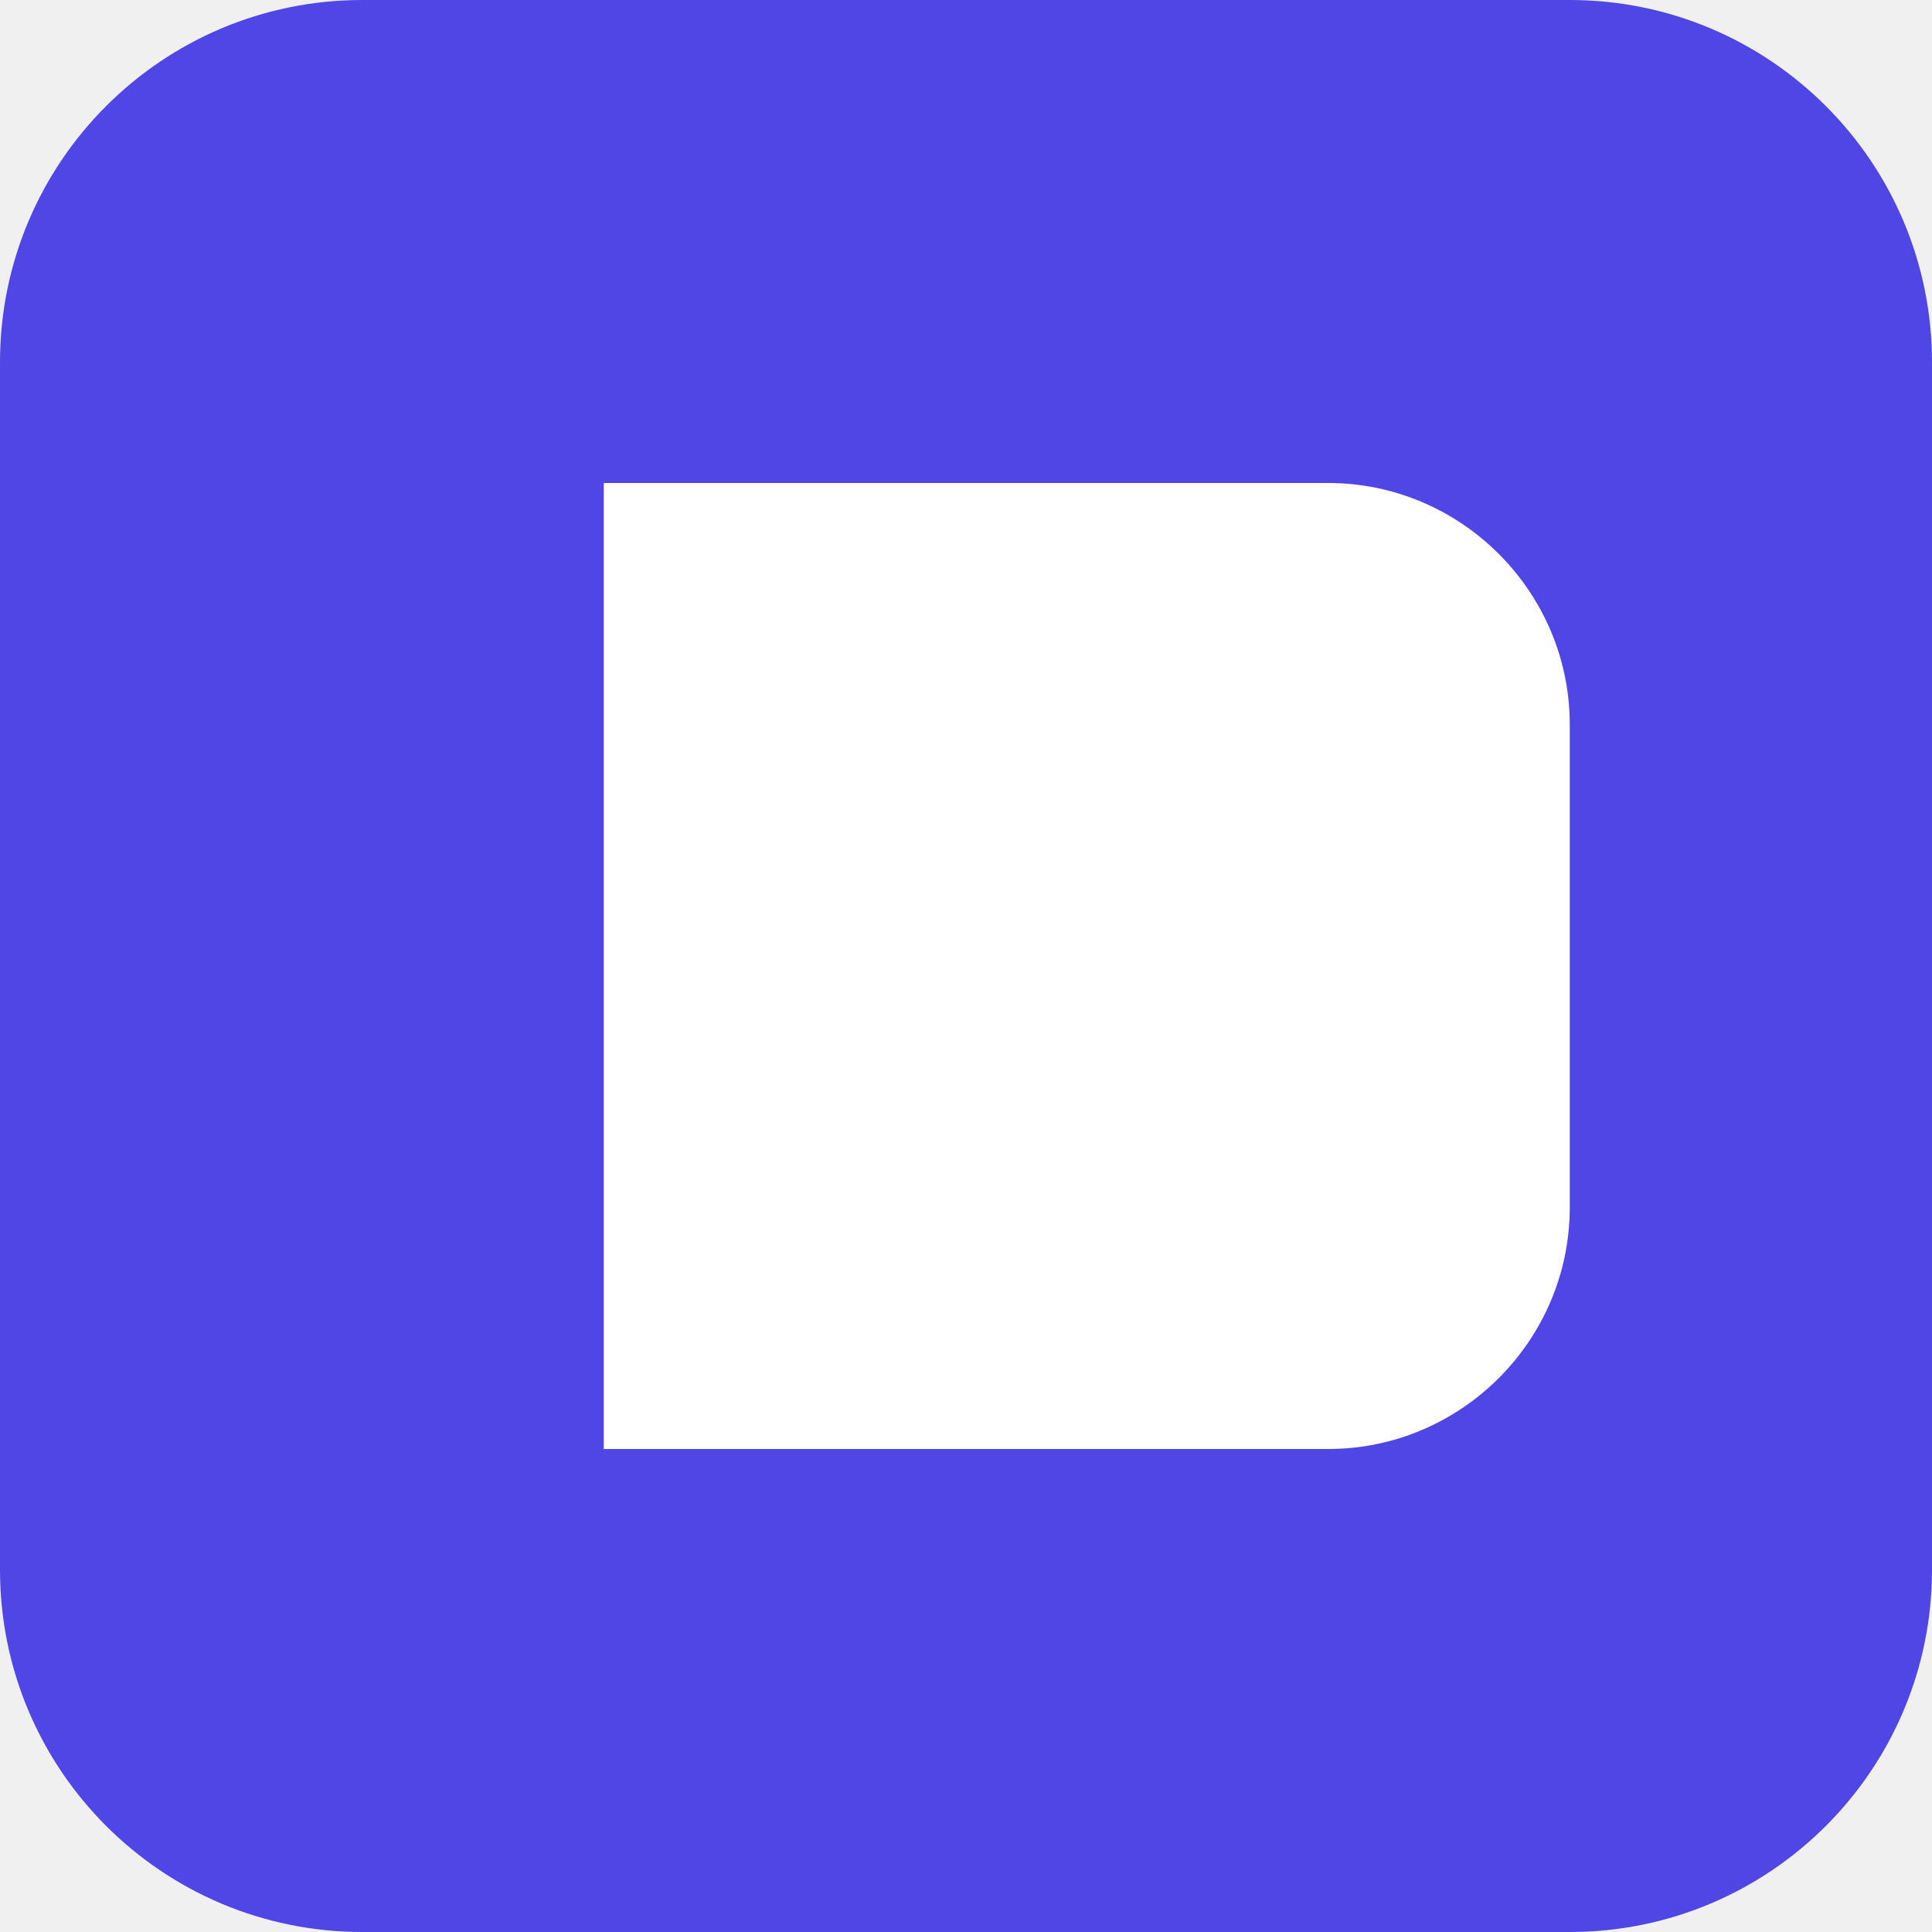
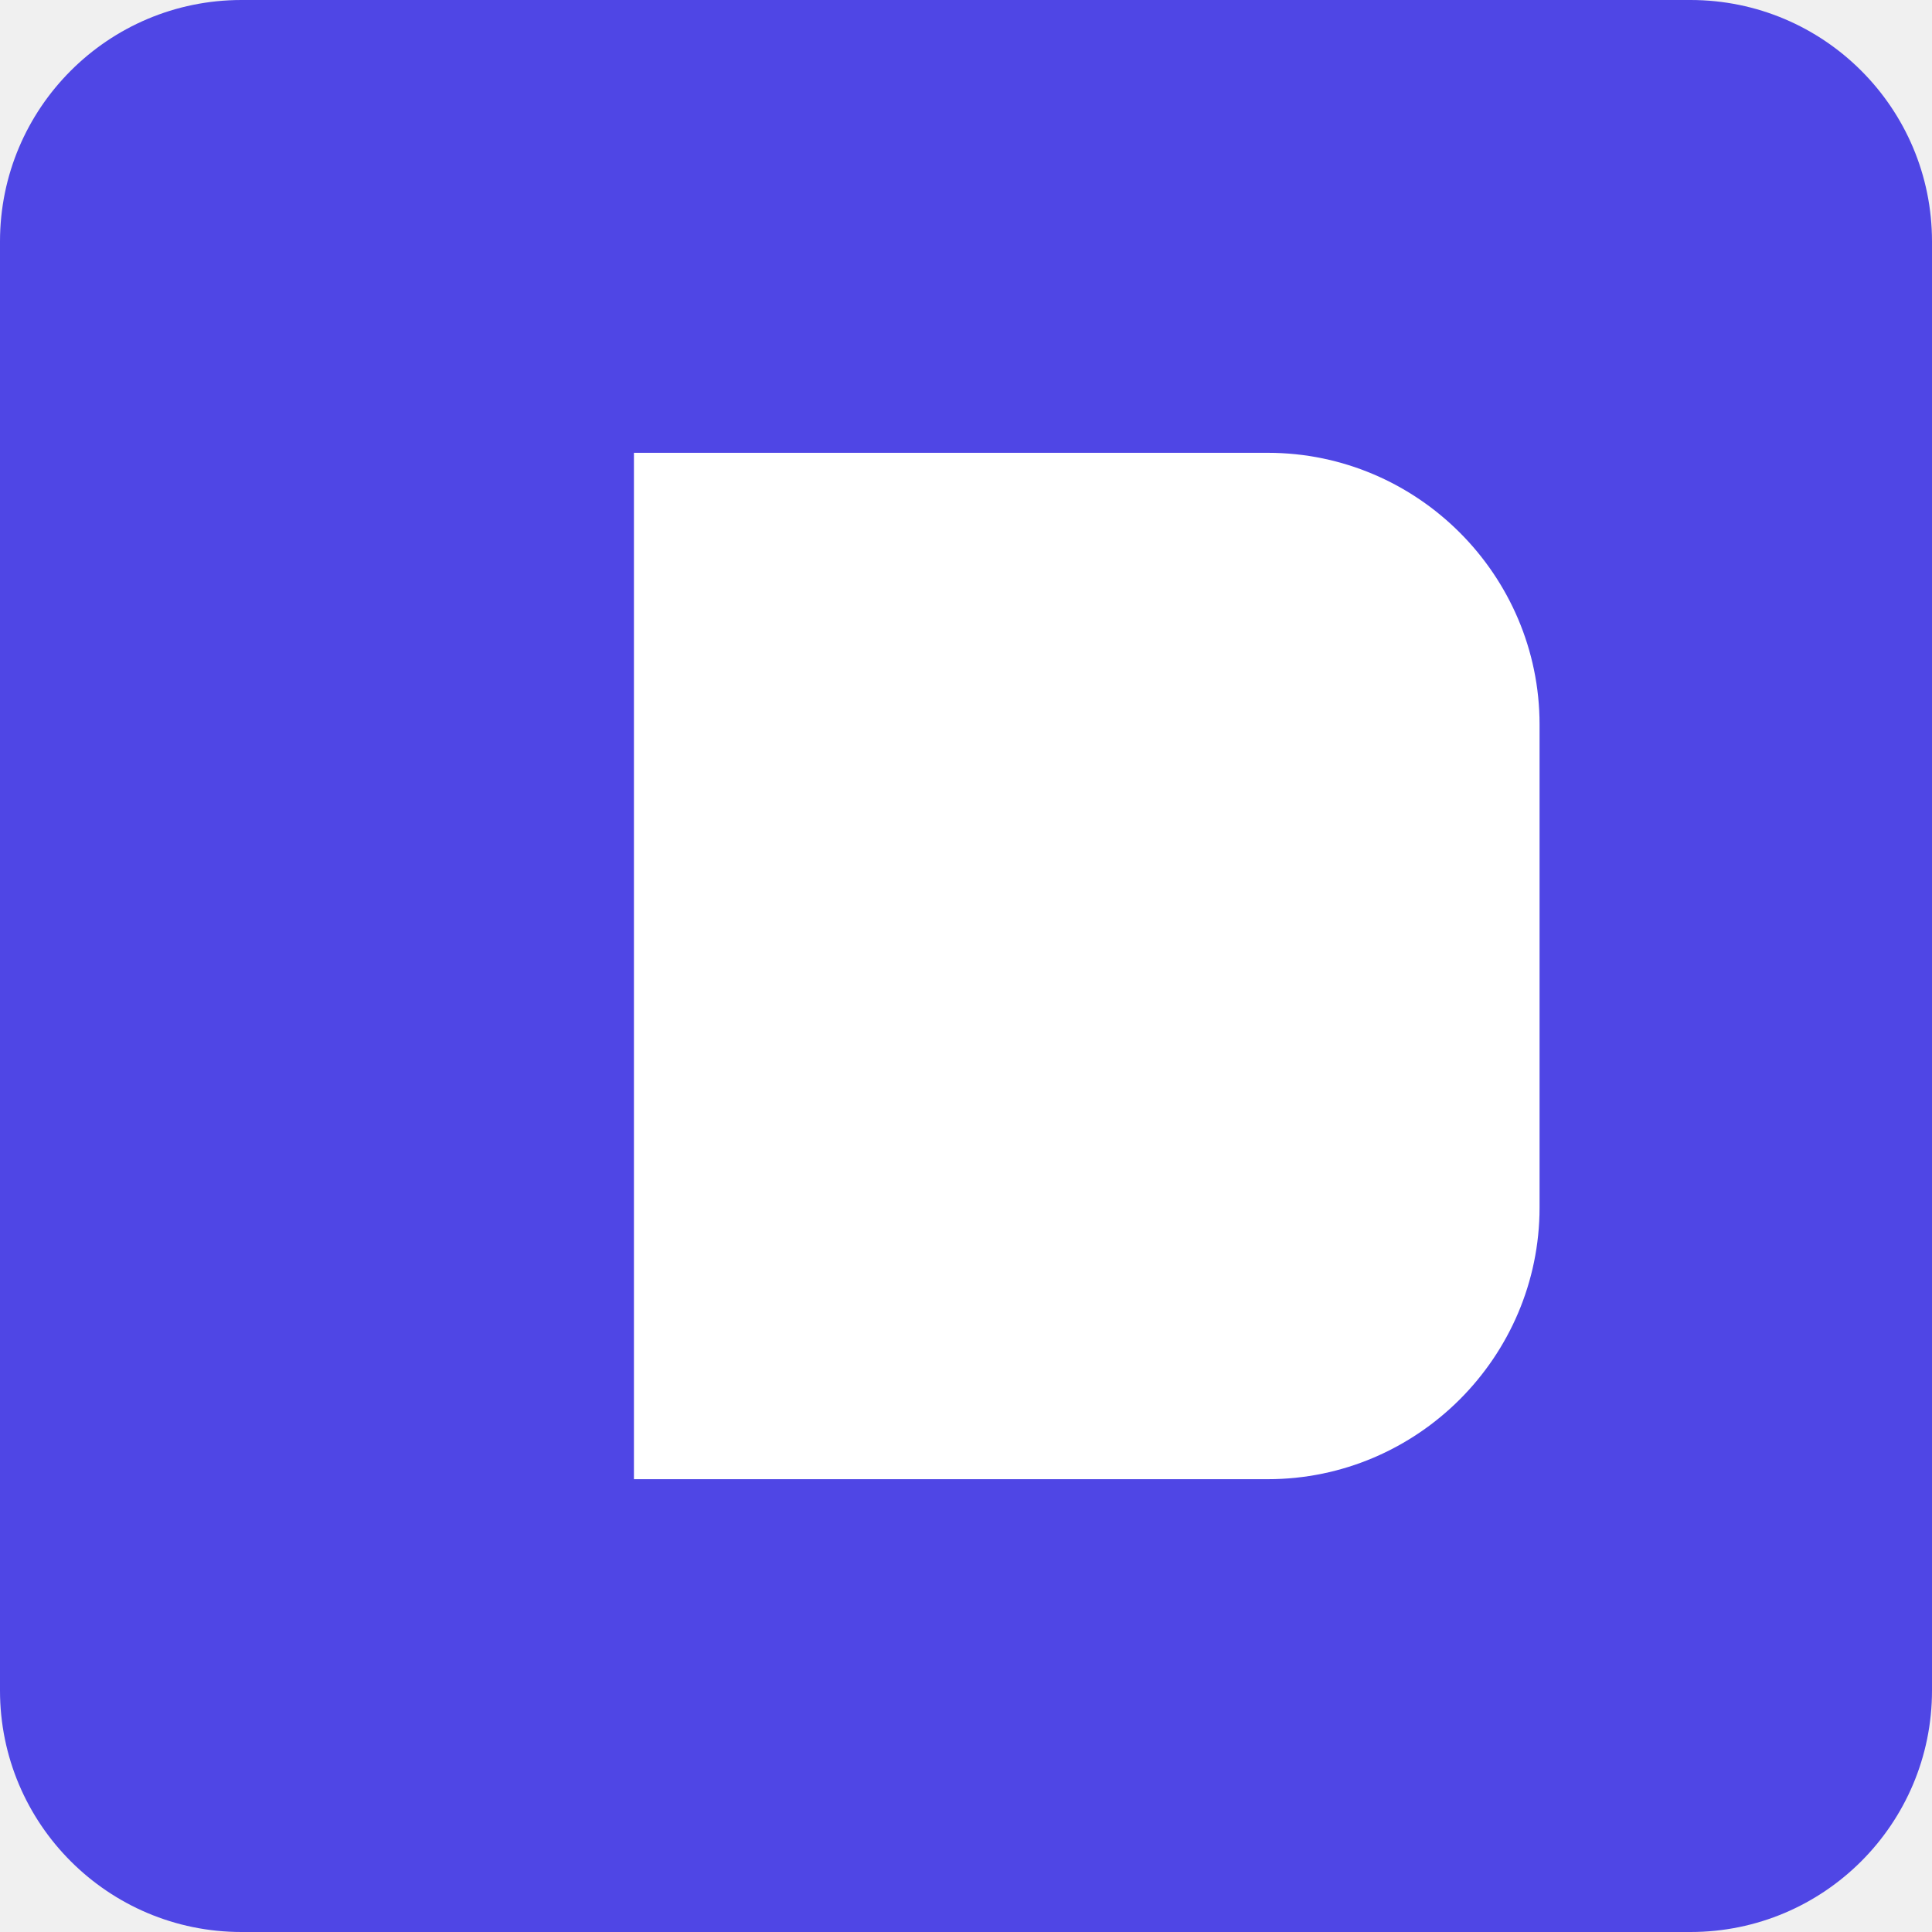
<svg xmlns="http://www.w3.org/2000/svg" width="32" height="32" viewBox="0 0 32 32" fill="none">
-   <rect width="32" height="32" rx="6" fill="#4F46E5" />
-   <path d="M10 8h12c2.2 0 4 1.8 4 4v8c0 2.2-1.8 4-4 4H10V8zm12 12c0 1.1-.9 2-2 2h-6v-4h6c1.1 0 2 .9 2 2z" fill="white" />
+   <rect width="32" height="32" rx="4" fill="#4F46E5" />
+   <path d="M11 8h10c2.2 0 4 1.8 4 4v8c0 2.2-1.8 4-4 4H11V8zm10 12c0 1.1-.9 2-2 2h-6v-4h6c1.1 0 2 .9 2 2z" fill="white" stroke="white" stroke-width="1" />
</svg>
